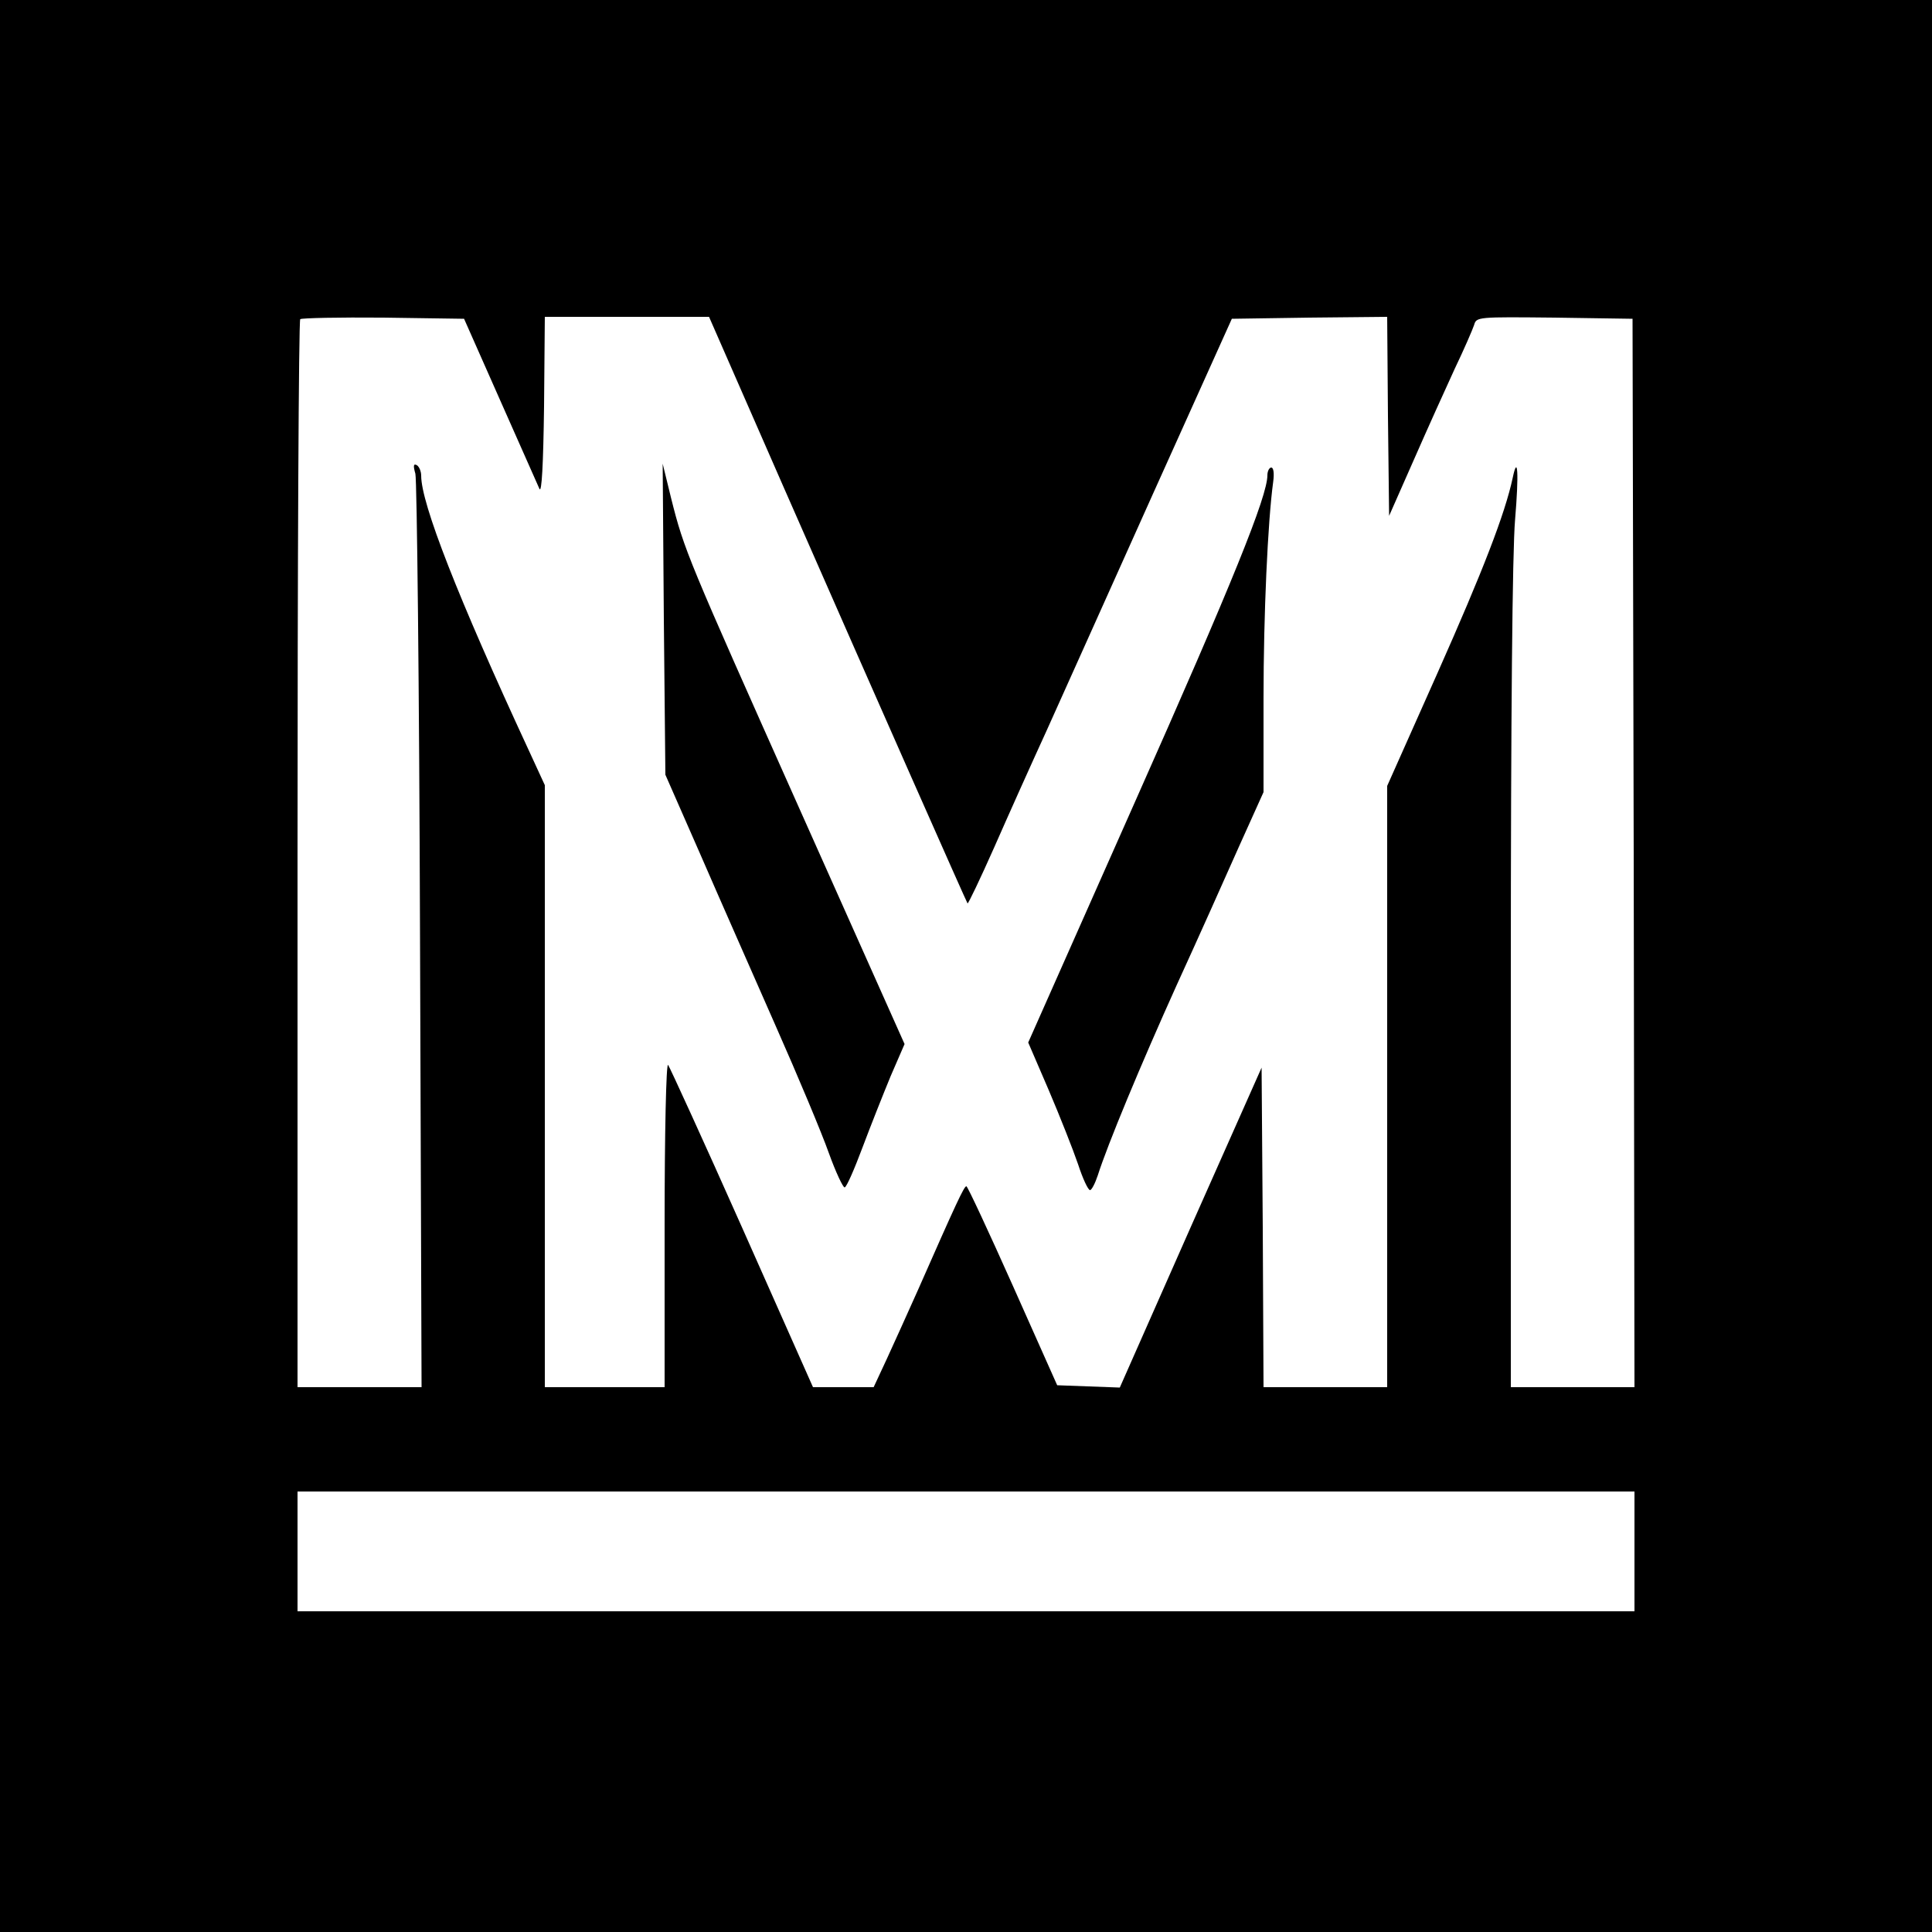
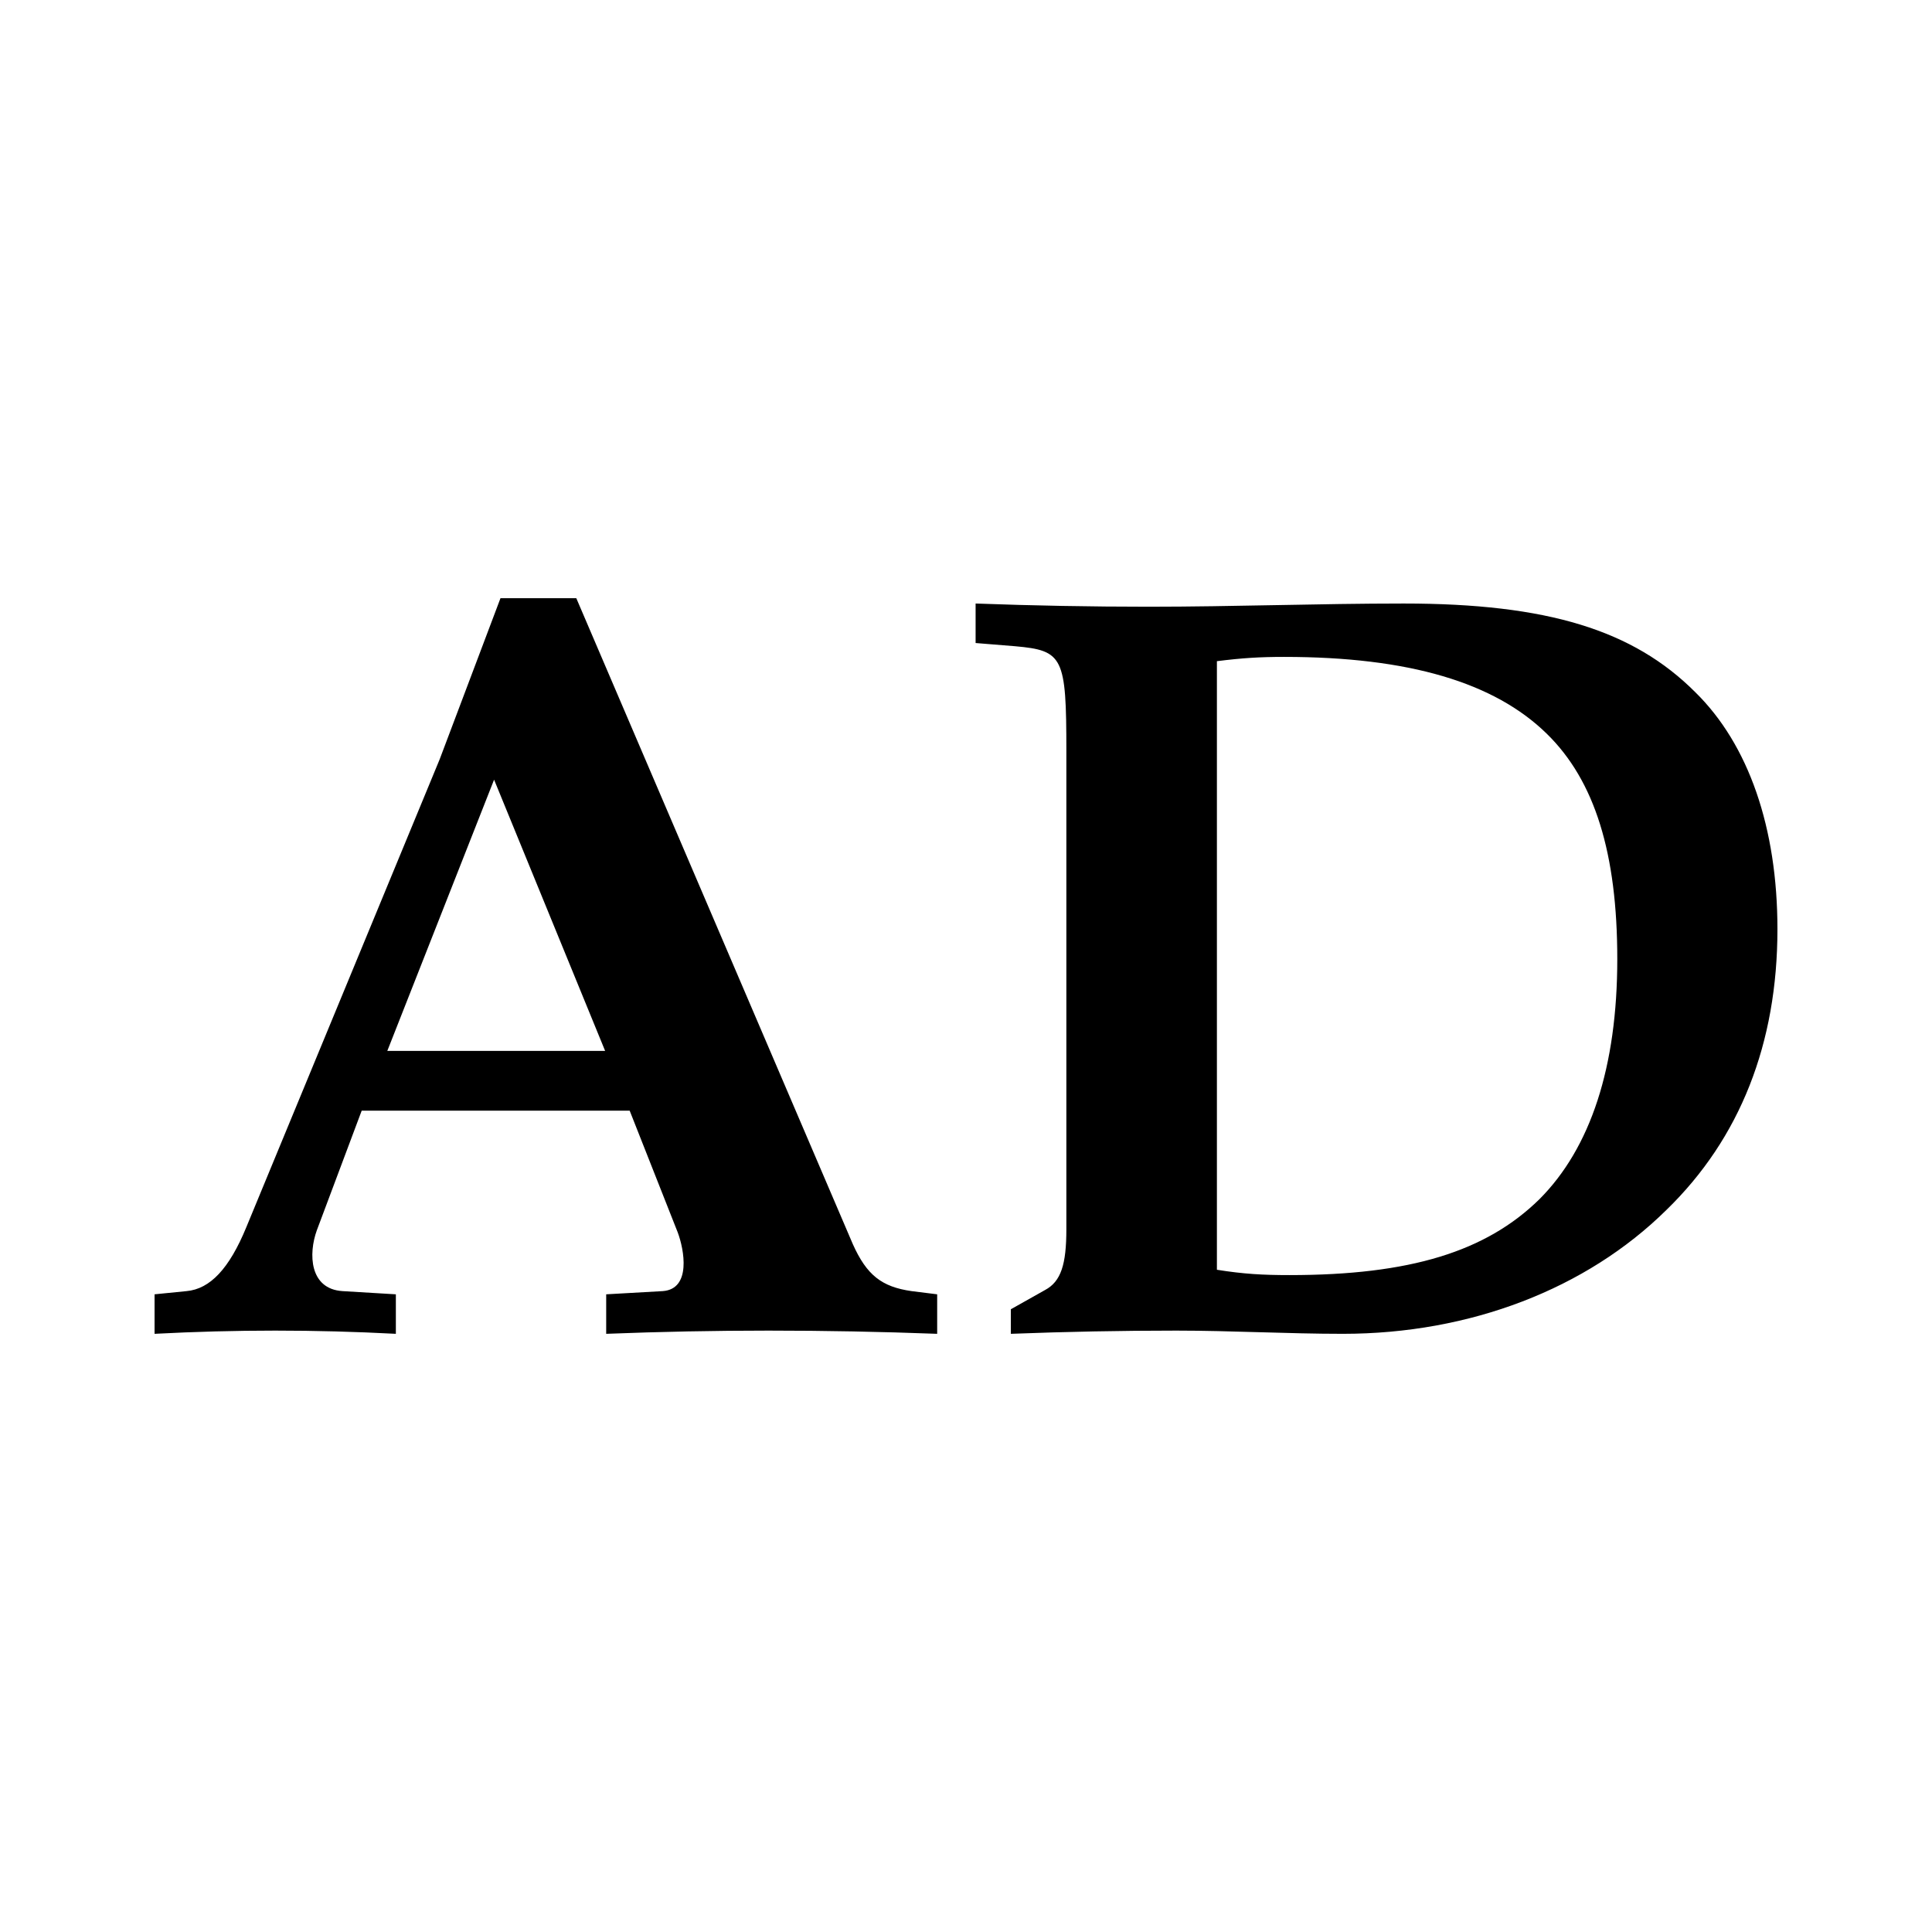
- <svg xmlns="http://www.w3.org/2000/svg" version="1.0" width="500pt" height="500pt" viewBox="0 0 500 500" preserveAspectRatio="xMidYMid meet">
-   <g transform="translate(0,500) scale(0.1,-0.1)" fill="#000000" stroke="none">
-     <path d="M0 2500 l0 -2500 2500 0 2500 0 0 2500 0 2500 -2500 0 -2500 0 0 -2500z m1294 1465 c51 -115 97 -219 102 -230 6 -13 10 63 12 213 l2 232 213 0 212 0 194 -443 c248 -565 472 -1071 475 -1075 2 -1 33 64 69 145 36 82 97 218 136 303 38 85 162 360 274 610 l205 455 201 3 201 2 2 -257 3 -258 64 145 c35 80 83 186 106 236 24 50 46 101 50 113 6 21 9 21 208 19 l202 -3 3 -1382 2 -1383 -160 0 -160 0 0 1059 c0 675 4 1106 11 1186 10 120 7 171 -6 109 -20 -94 -78 -243 -194 -504 l-131 -294 0 -778 0 -778 -160 0 -160 0 -2 414 -3 413 -184 -414 -183 -414 -81 3 -81 3 -115 258 c-63 141 -117 257 -120 257 -6 0 -26 -43 -126 -270 -26 -58 -62 -138 -80 -177 l-34 -73 -78 0 -79 0 -183 412 c-101 227 -188 417 -192 422 -5 6 -9 -178 -9 -412 l0 -422 -155 0 -155 0 0 779 0 779 -41 89 c-185 399 -279 640 -279 712 0 11 -5 23 -11 27 -9 5 -10 -1 -4 -22 4 -16 10 -554 12 -1196 l4 -1168 -160 0 -161 0 0 1378 c0 758 3 1382 7 1386 4 3 101 5 215 4 l209 -3 93 -210z m2936 -2980 l0 -155 -1730 0 -1730 0 0 155 0 155 1730 0 1730 0 0 -155z" />
-     <path d="M1718 3397 l4 -402 90 -205 c49 -113 137 -312 195 -444 58 -131 120 -279 138 -330 18 -50 37 -90 41 -89 5 1 25 47 46 103 21 56 54 139 73 185 l36 83 -272 609 c-291 652 -298 668 -332 803 l-22 90 3 -403z" />
-     <path d="M3280 3770 c0 -54 -90 -277 -343 -846 l-276 -622 53 -123 c29 -68 63 -154 76 -192 12 -37 26 -67 31 -67 4 0 13 17 20 38 25 79 111 286 204 492 54 118 126 279 161 358 l64 142 0 243 c0 217 11 458 25 560 3 22 1 37 -5 37 -5 0 -10 -9 -10 -20z" />
-   </g>
+ <svg xmlns="http://www.w3.org/2000/svg" viewBox="0 0 1000 1000">
+   <path fill="#000" d="M80 690.382C101 689.276 121.447 688.724 142.447 688.724C163.447 688.724 183.895 689.276 204.895 690.382V669.934L177.263 668.276C160.132 667.171 159.579 648.934 164 636.776L187.211 574.882H325.921L350.789 637.882C354.105 646.724 357.974 667.171 343.053 668.276L313.763 669.934V690.382C341.947 689.276 369.579 688.724 397.763 688.724C427.053 688.724 455.789 689.276 485.079 690.382V669.934L471.816 668.276C456.342 666.066 448.605 659.987 441.421 643.961L298.289 309.618H259.053L227.553 393.066L127.526 635.118C118.684 656.671 108.737 667.171 96.579 668.276L80 669.934ZM200.474 543.934 255.737 403.566 313.211 543.934ZM504.974 332.829 525.421 334.487C550.289 336.697 551.947 340.013 551.947 388.645V636.224C551.947 654.461 549.184 663.303 540.895 667.724L523.211 677.671V690.382C551.947 689.276 580.132 688.724 608.868 688.724C637.605 688.724 666.342 690.382 695.079 690.382C760.842 690.382 821.079 667.171 862.526 626.276C900.658 589.25 920.0 540.066 920.0 480.934C920.0 428.434 905.079 385.329 877.447 358.25C845.395 326.197 801.184 312.382 726.579 312.382C682.368 312.382 638.711 314.039 594.5 314.039C564.658 314.039 534.816 313.487 504.974 312.382ZM629.868 657.224V342.224C643.132 340.566 651.974 340.013 664.684 340.013C729.342 340.013 773.553 353.276 800.632 379.803C825.5 404.118 837.105 441.697 837.105 496.408C837.105 552.224 823.289 594.224 796.763 620.75C769.132 647.829 729.895 659.987 667.447 659.987C653.632 659.987 643.684 659.434 629.868 657.224Z" />
</svg>
